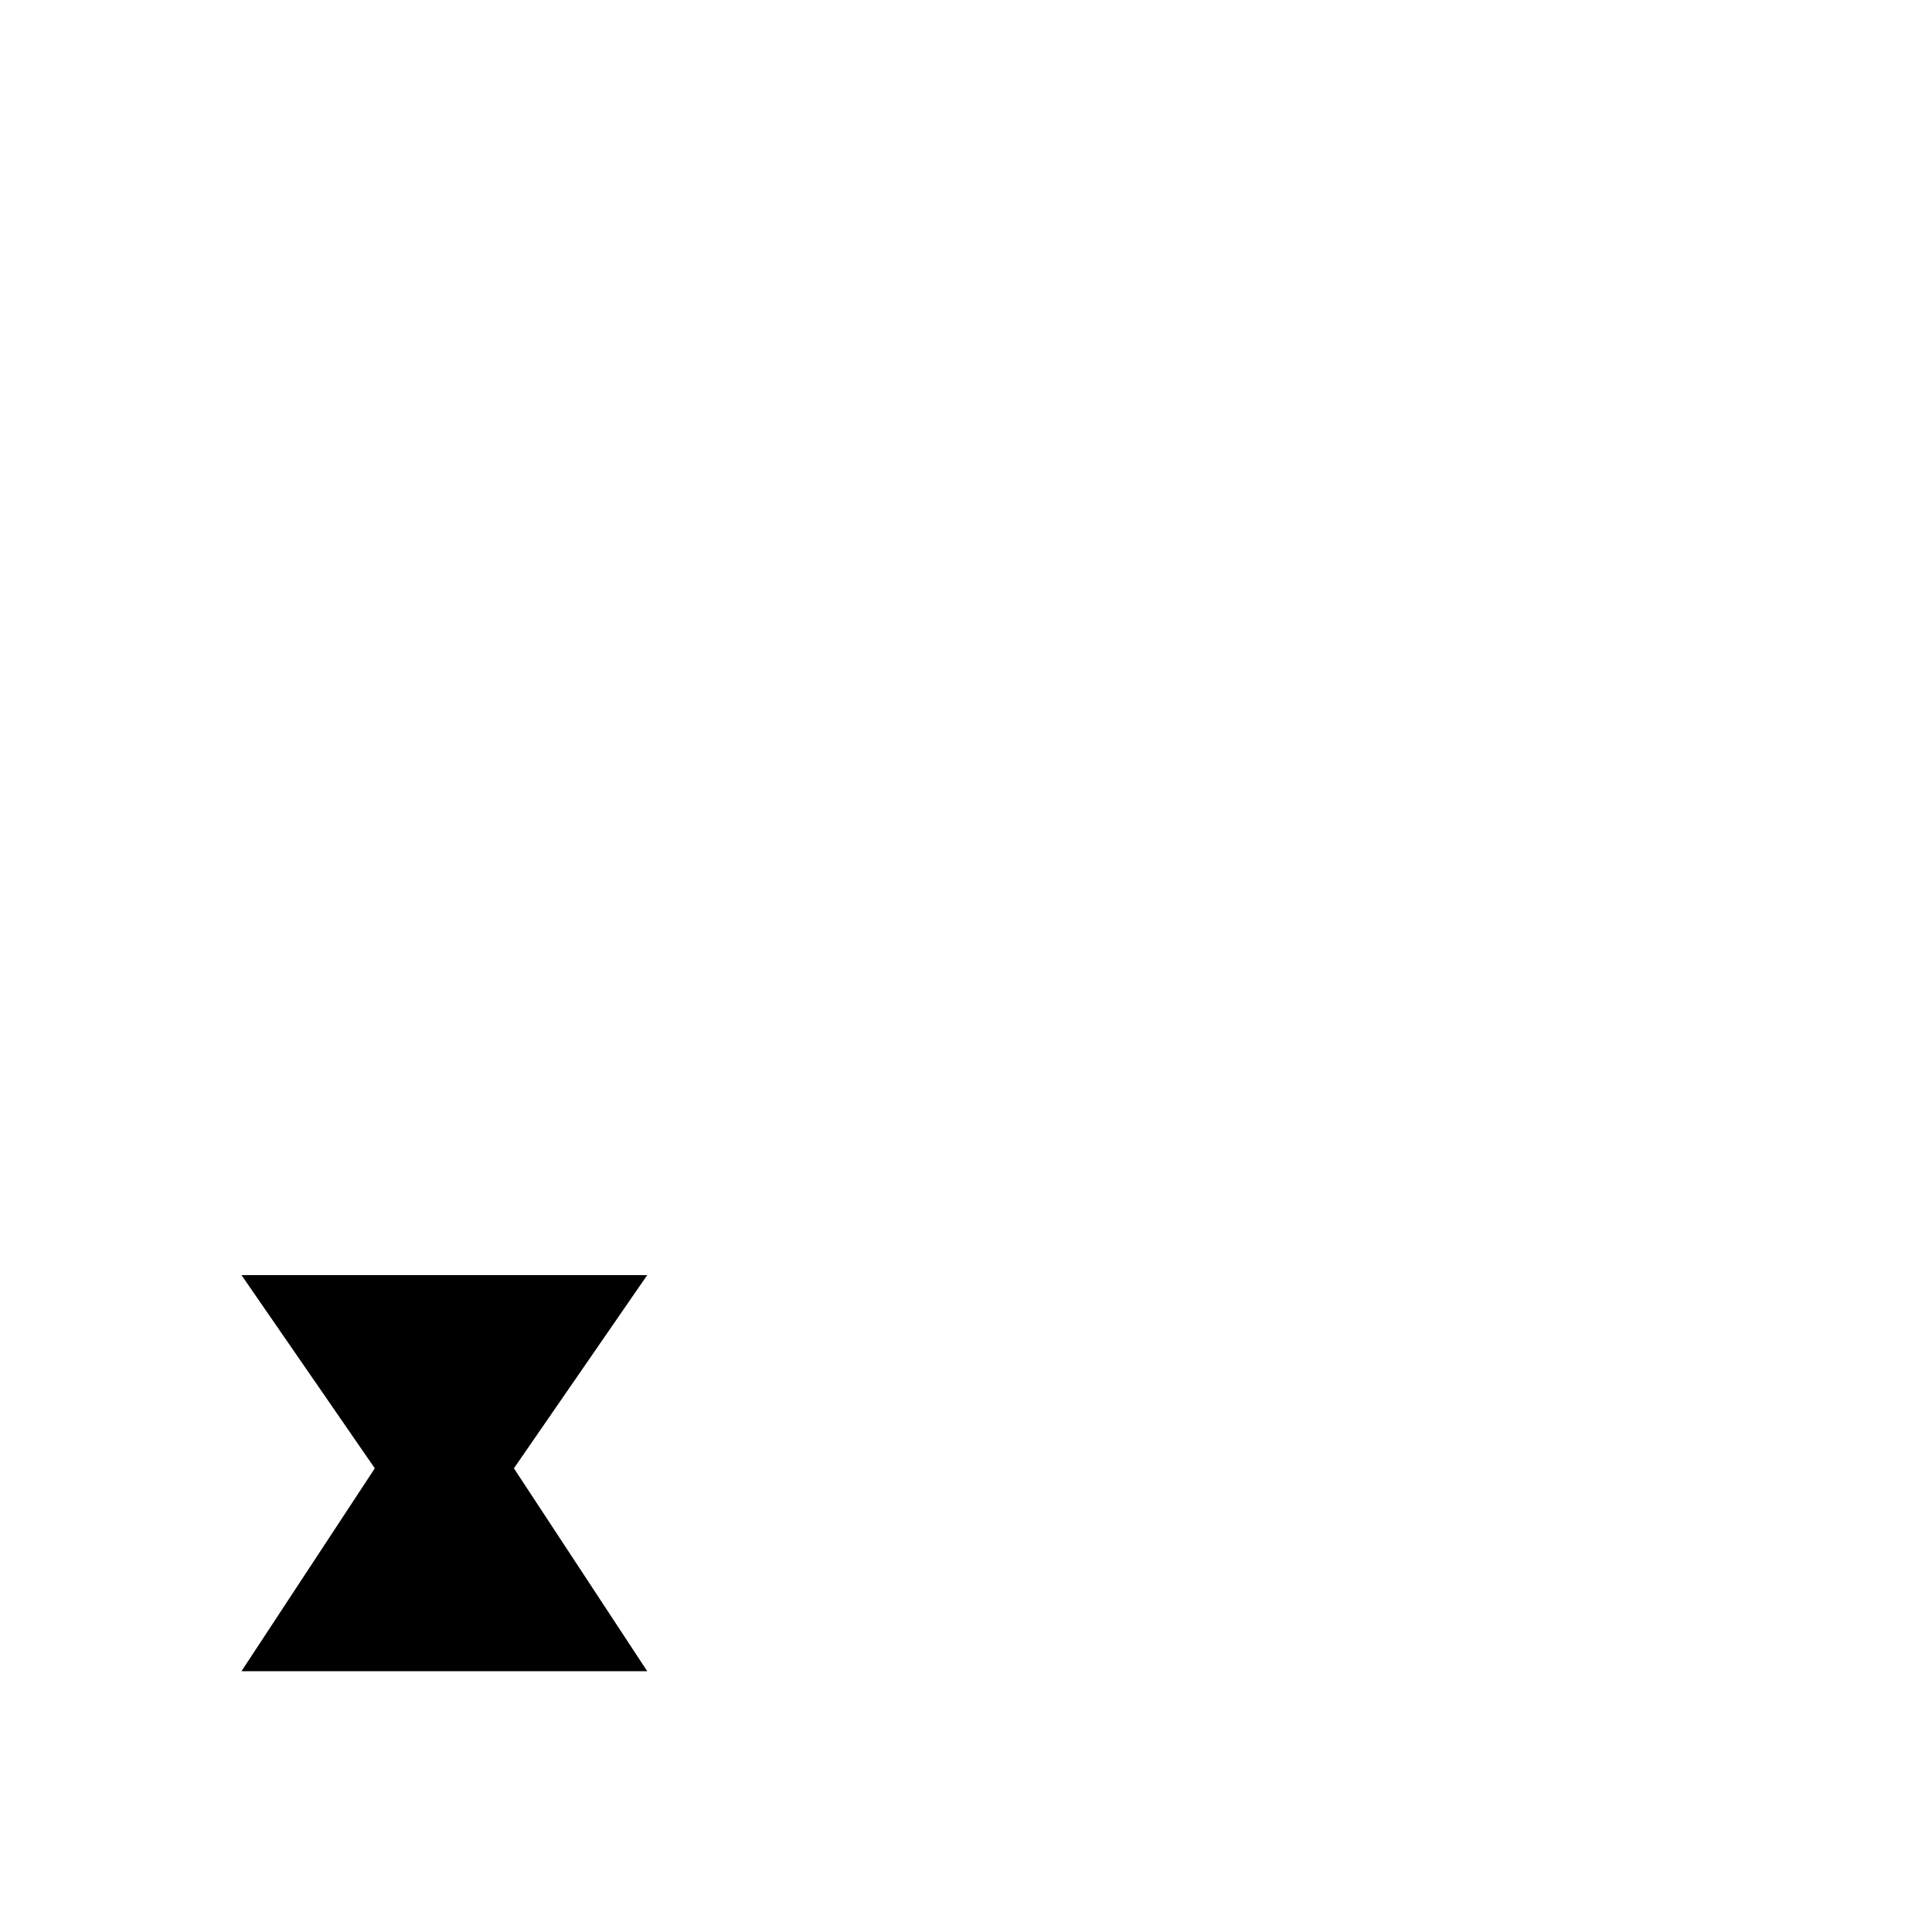
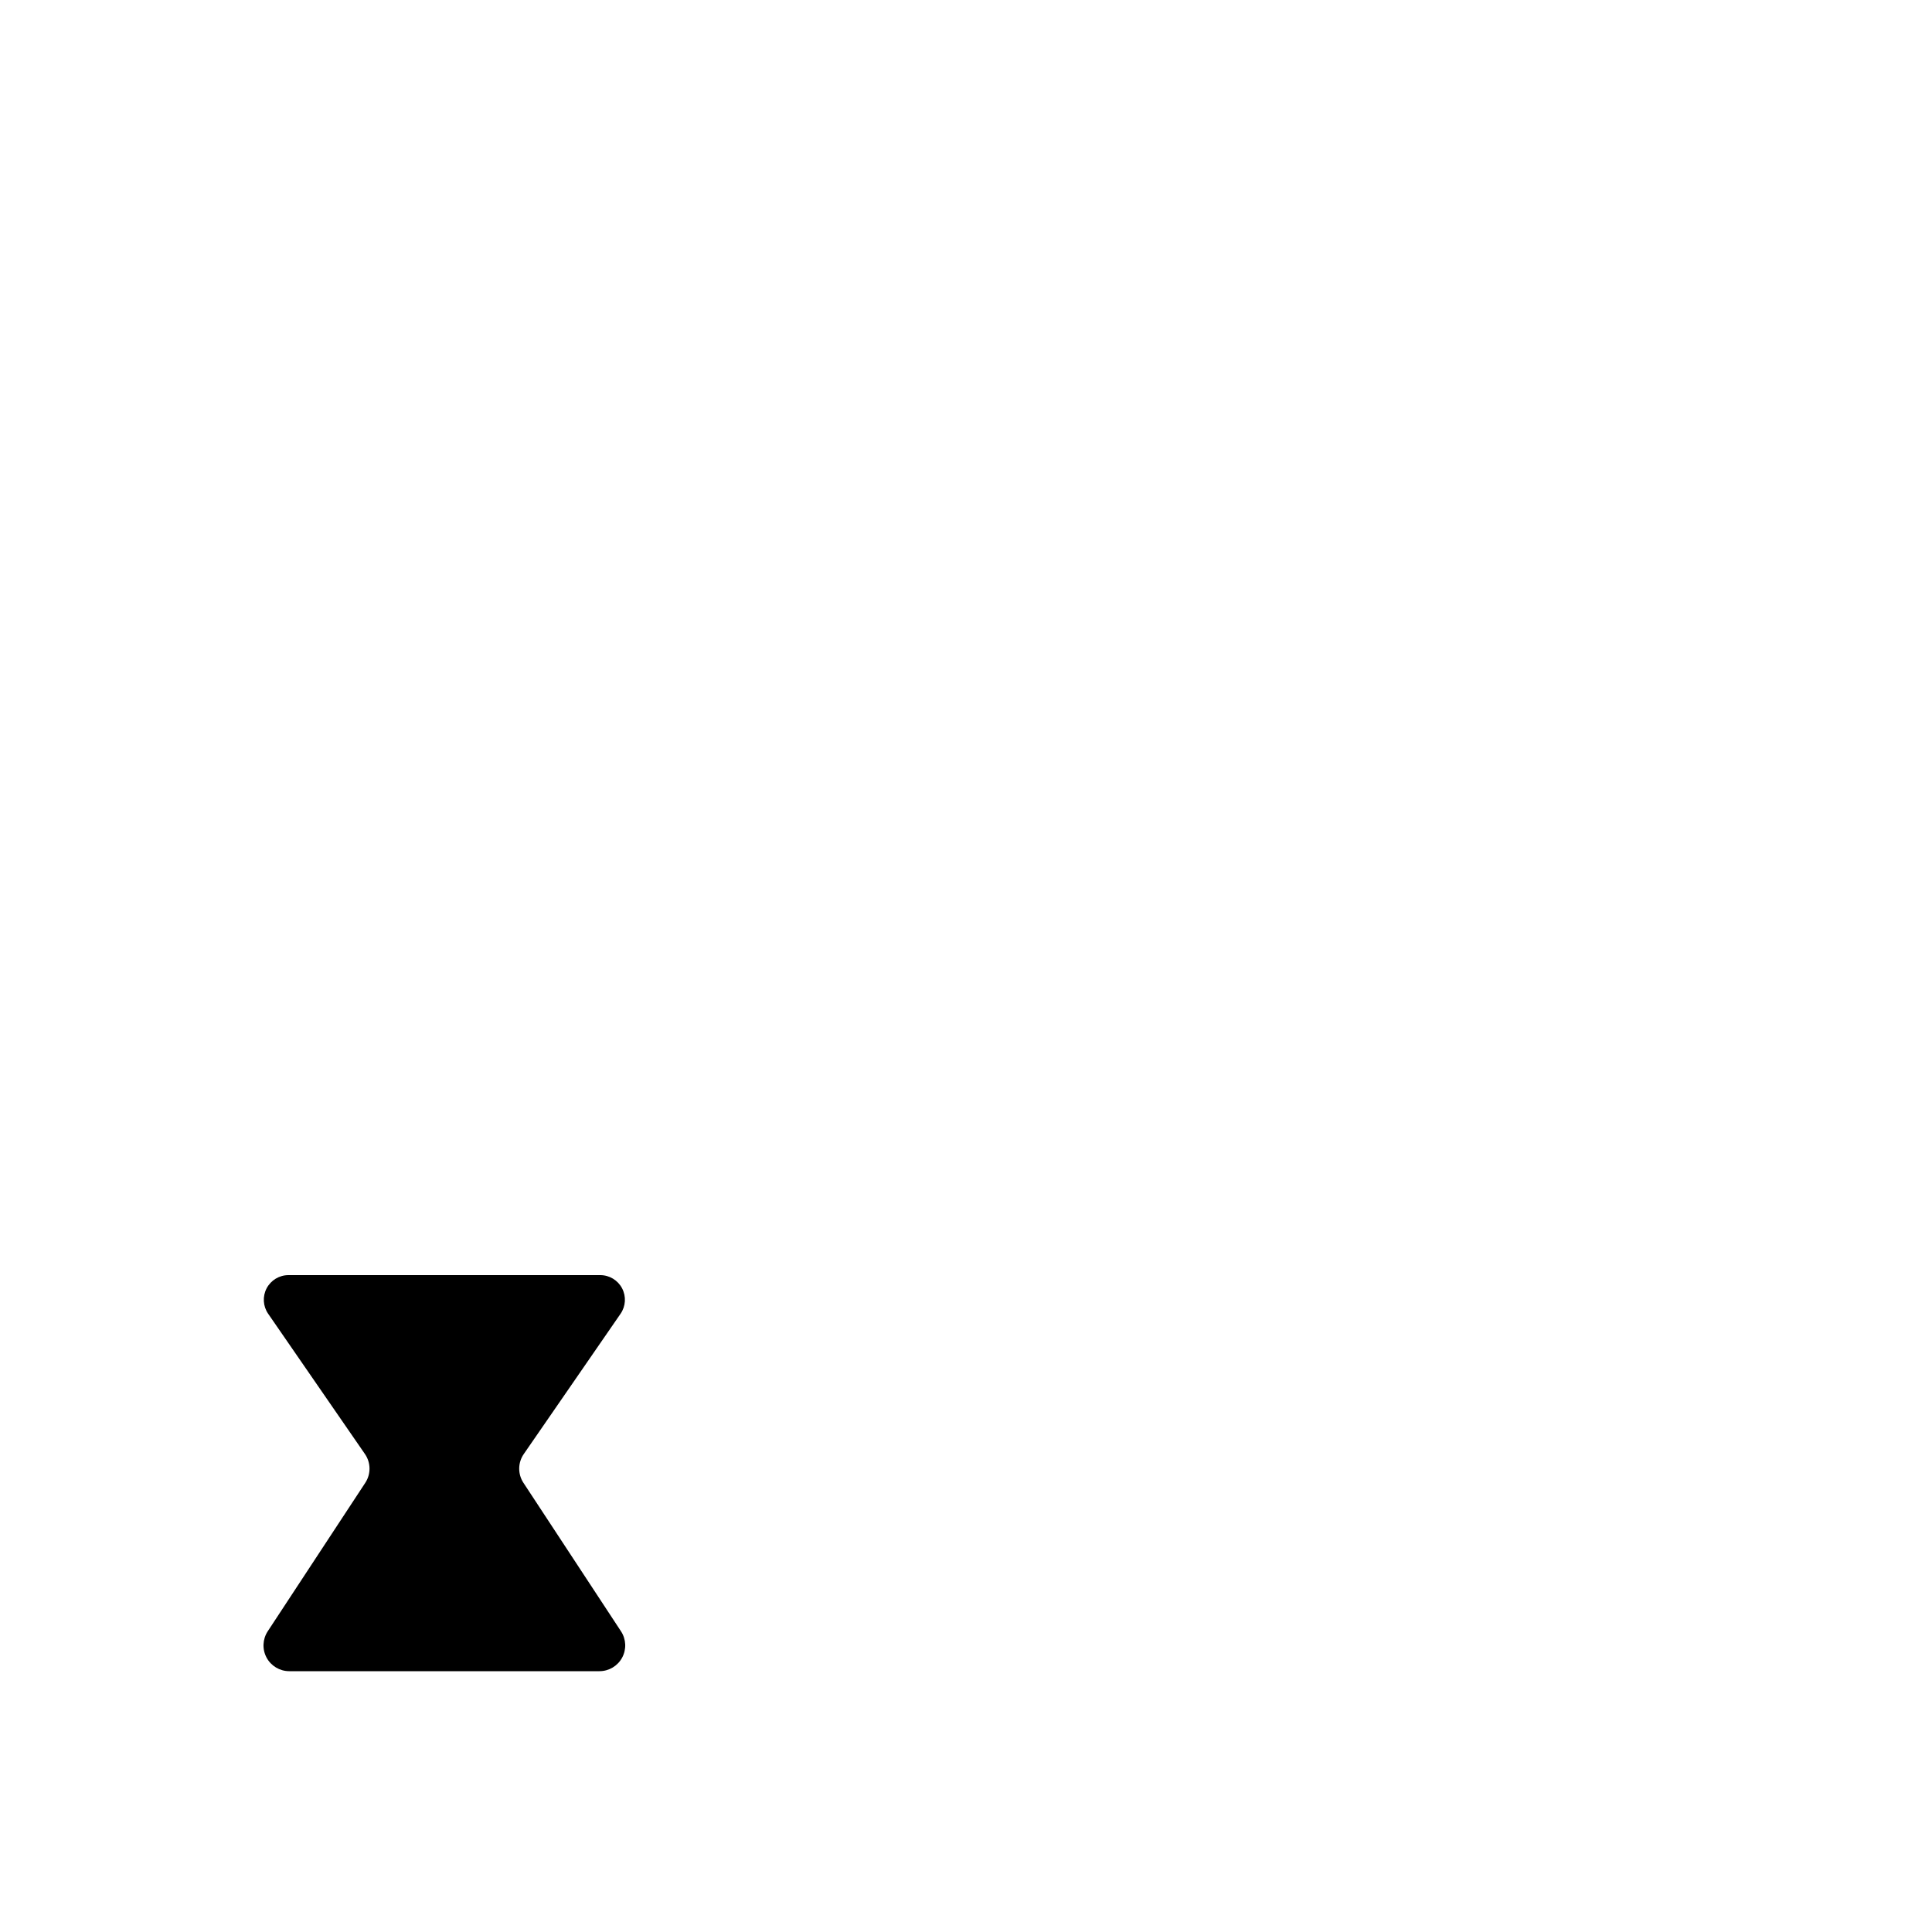
<svg xmlns="http://www.w3.org/2000/svg" width="10cm" height="10cm" viewBox="0 0 100 100">
  <rect width="100" height="100" fill="white" />
  <g fill="black">
-     <polygon points="12.5,66 33.5,66 26.6,76 33.5,86.5 12.5,86.5 19.4,76" />
+     <path d="M 18.89 75.261              L 13.88 68 A 1.276 1.276 0 0 1 14.93 66              H 31.07 A 1.276 1.276 0 0 1 32.12 68              L 27.11 75.261 A 1.333 1.333 0 0 0 27.093 76.75              L 32.143 84.436 A 1.333 1.333 0 0 1 31.03 86.5              H 14.97 A 1.333 1.333 0 0 1 13.857 84.436              L 18.907 76.75 A 1.333 1.333 0 0 0 18.89 75.261 Z" />
  </g>
</svg>
